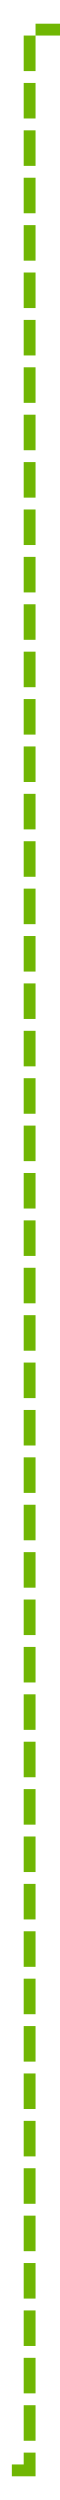
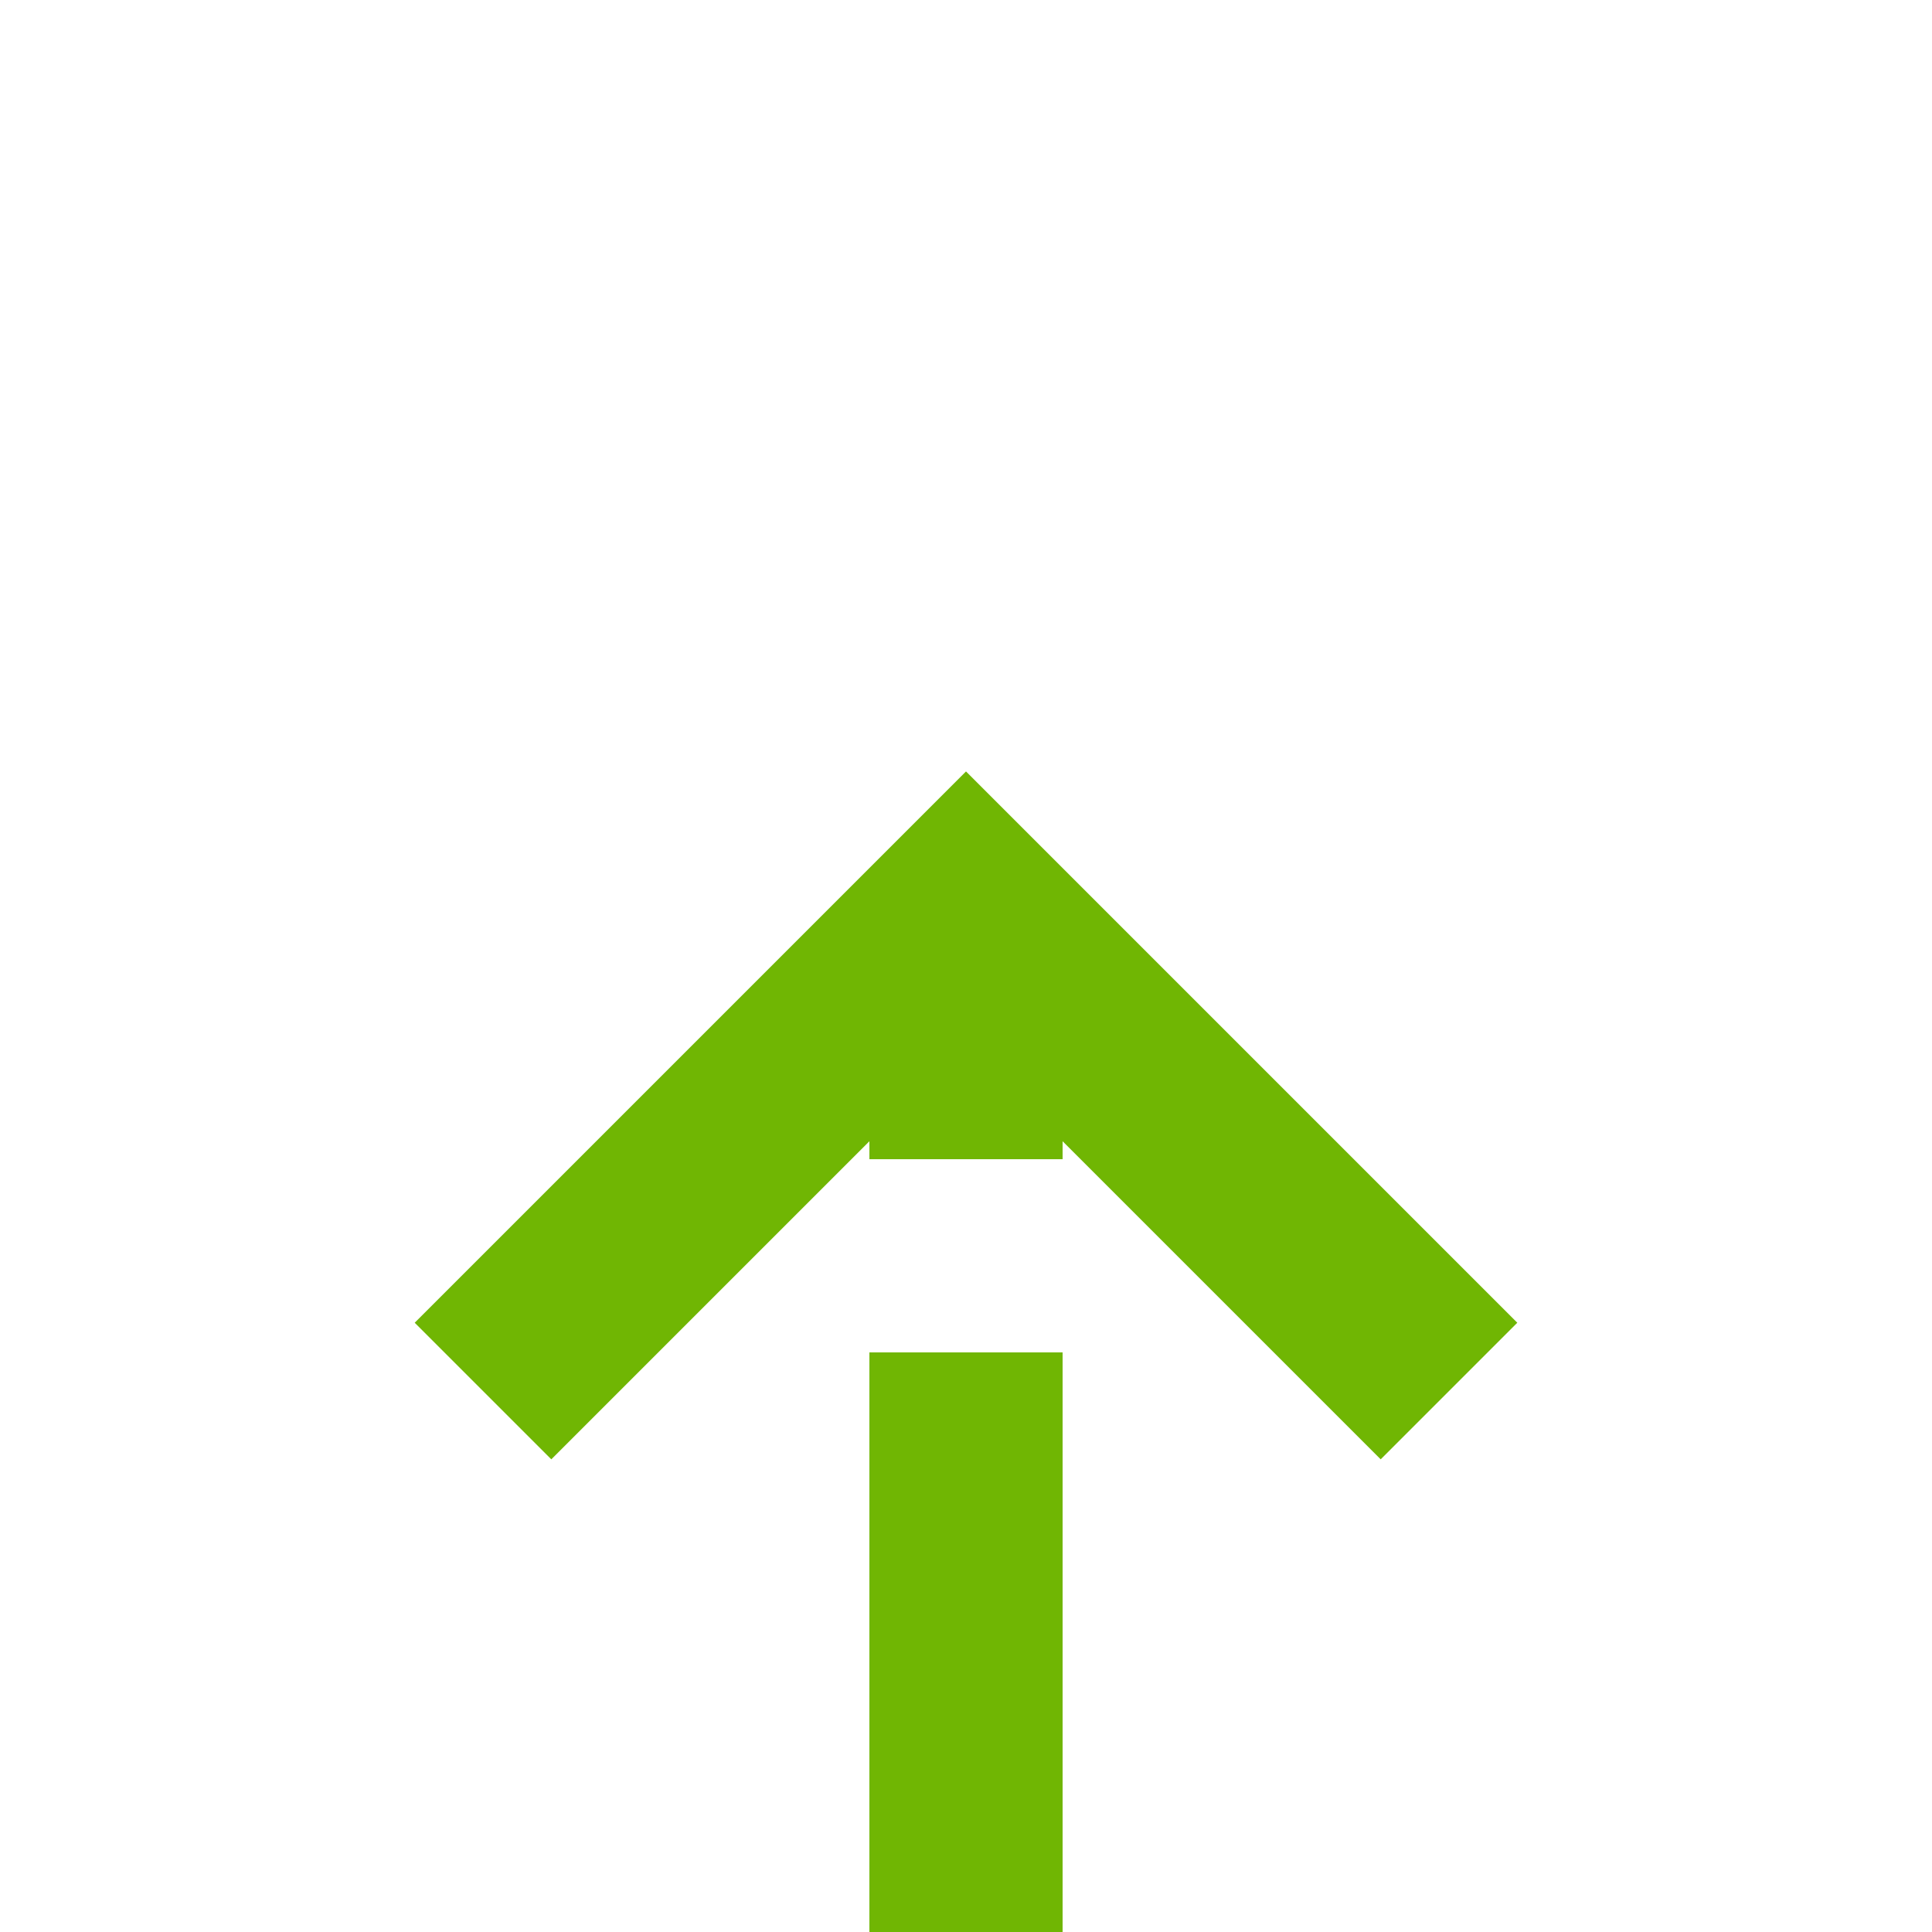
- <svg xmlns="http://www.w3.org/2000/svg" version="1.1" width="10px" height="422px" preserveAspectRatio="xMidYMin meet" viewBox="4162 297  8 422">
-   <path d="M 3998 725  L 3998 714  L 4166 714  L 4166 302  L 4890 302  L 4890 348  L 4905 348  " stroke-width="2" stroke-dasharray="6,2" stroke="#70b603" fill="none" />
-   <path d="M 4899.893 343.707  L 4904.186 348  L 4899.893 352.293  L 4901.307 353.707  L 4906.307 348.707  L 4907.014 348  L 4906.307 347.293  L 4901.307 342.293  L 4899.893 343.707  Z " fill-rule="nonzero" fill="#70b603" stroke="none" />
+ <svg xmlns="http://www.w3.org/2000/svg" version="1.1" width="20px" height="20px" preserveAspectRatio="xMinYMid meet" viewBox="4526 954  20 18">
+   <path d="M 3062 1051  L 4536 1051  L 4536 963  " stroke-width="2" stroke-dasharray="6,2" stroke="#70b603" fill="none" />
+   <path d="M 4531.707 968.107  L 4536 963.814  L 4540.293 968.107  L 4541.707 966.693  L 4536.707 961.693  L 4536 960.986  L 4535.293 961.693  L 4530.293 966.693  L 4531.707 968.107  Z " fill-rule="nonzero" fill="#70b603" stroke="none" />
</svg>
